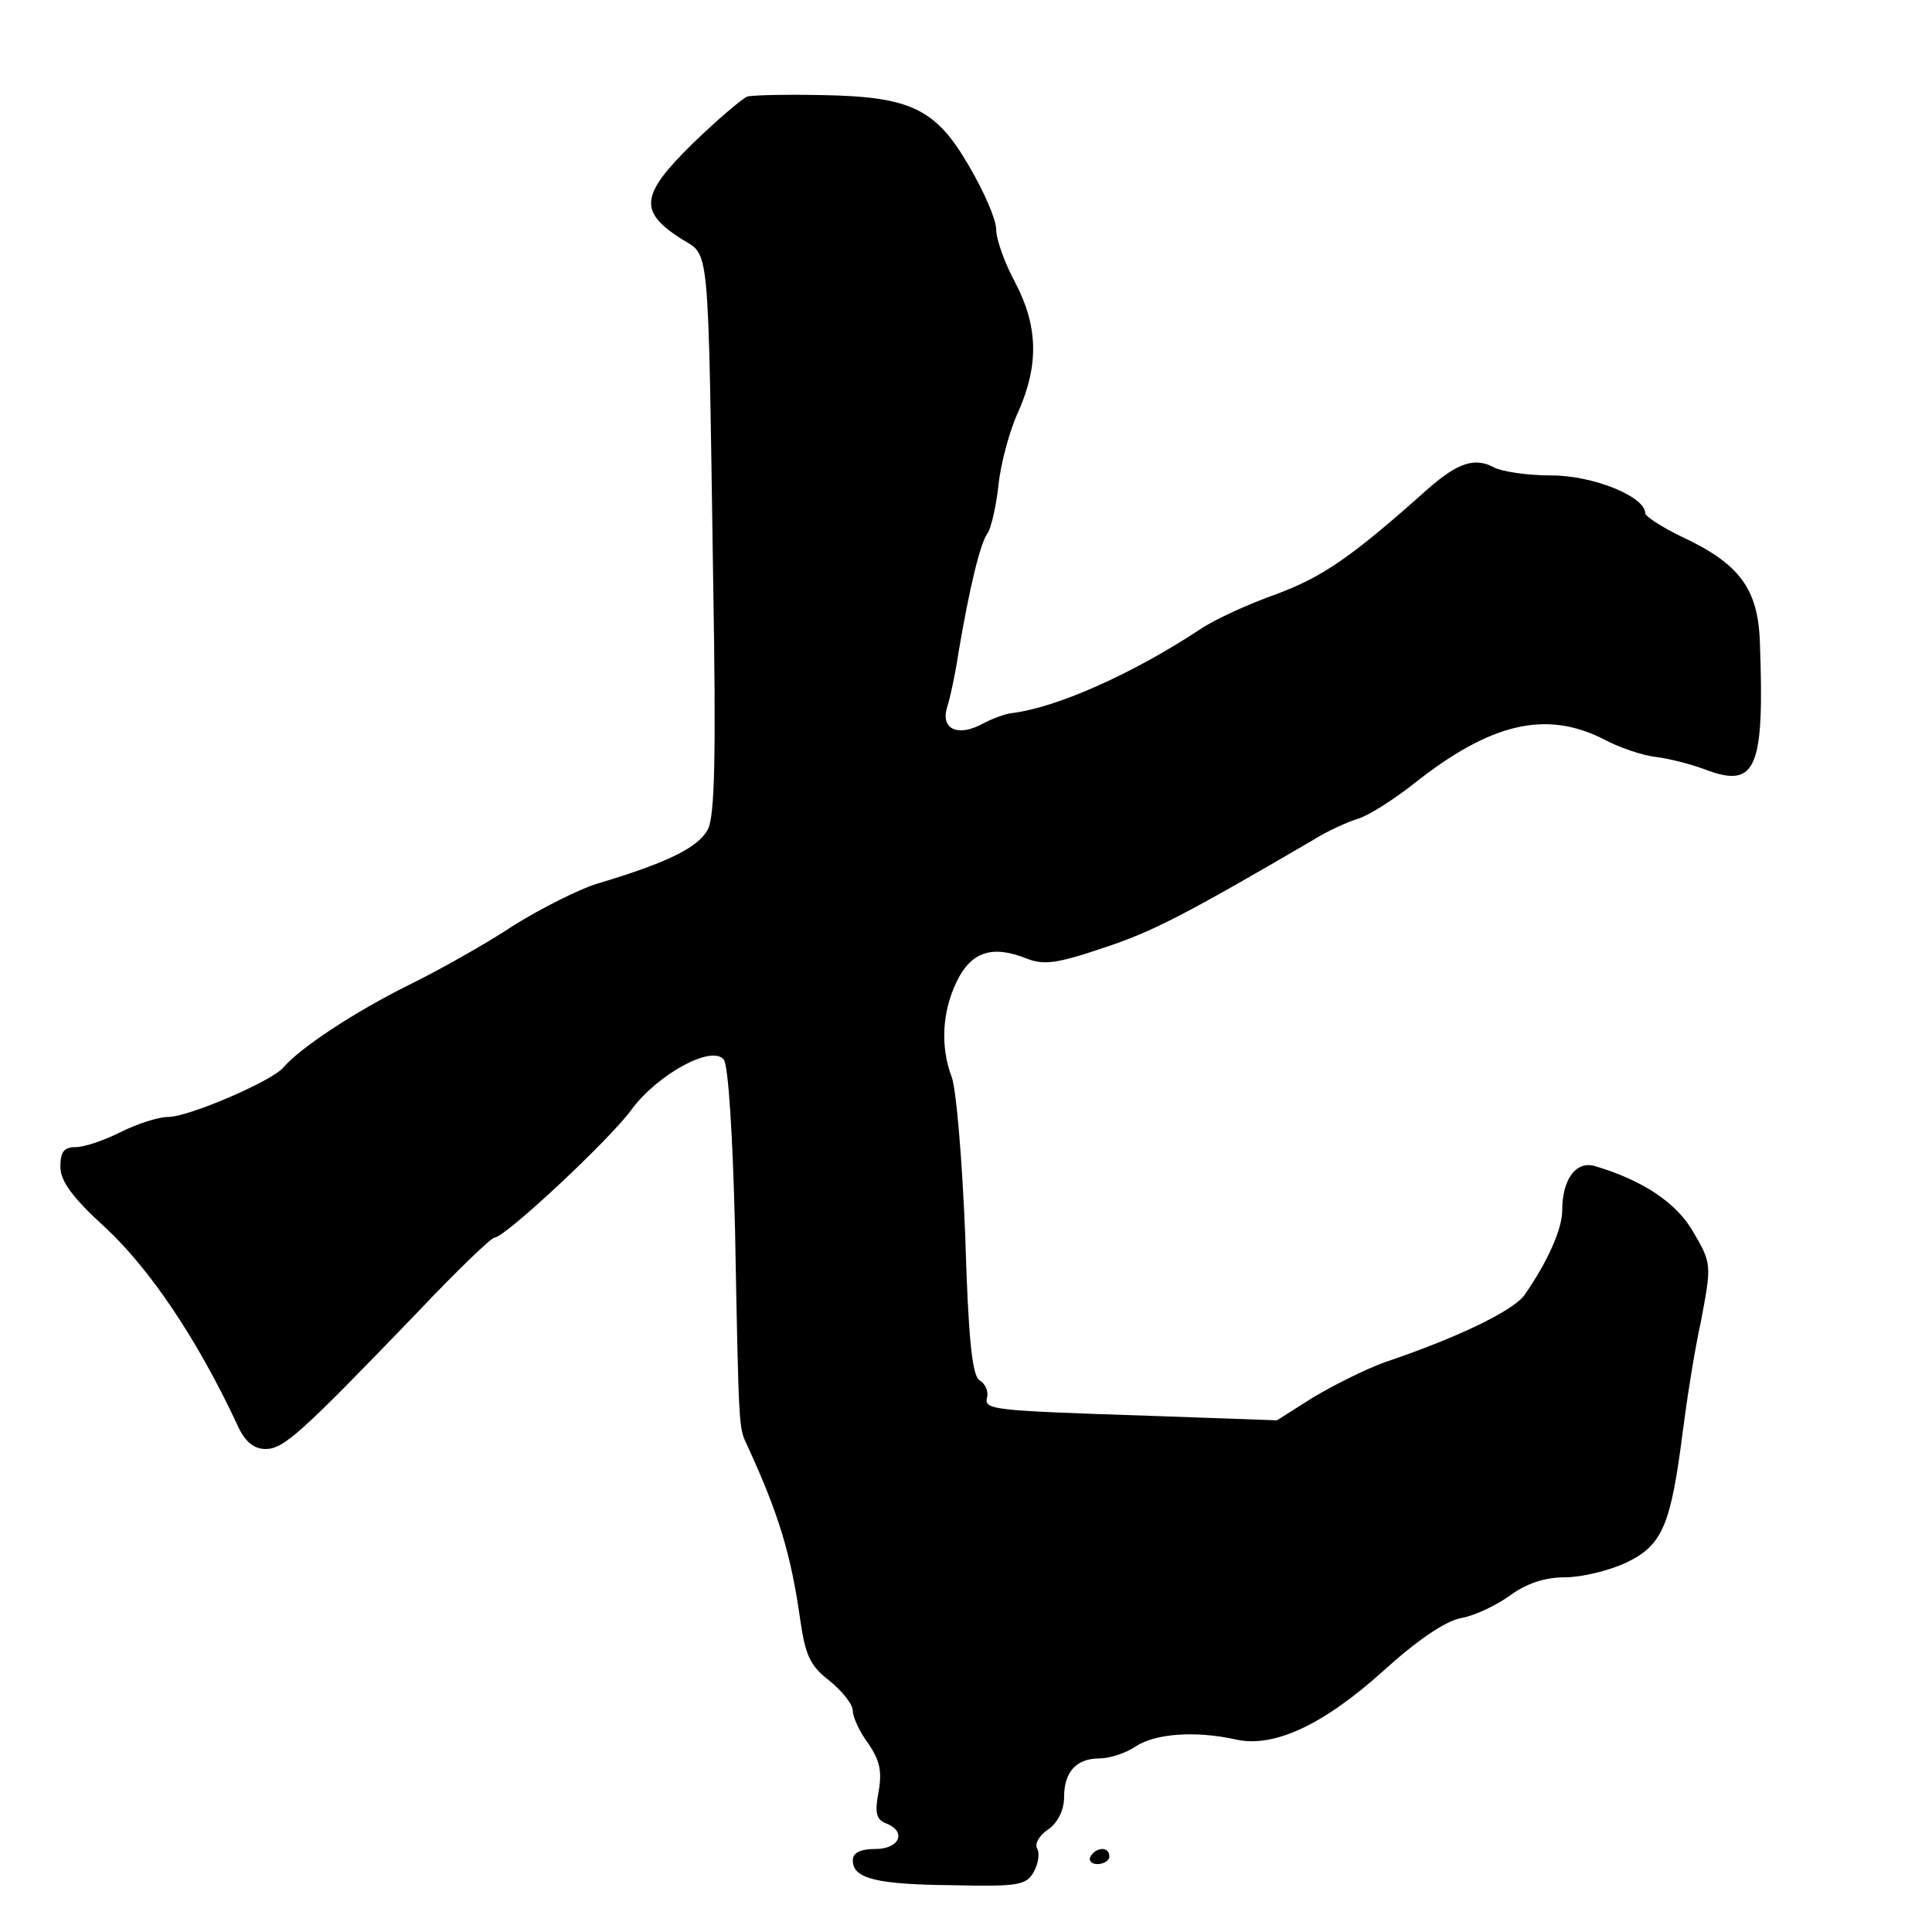
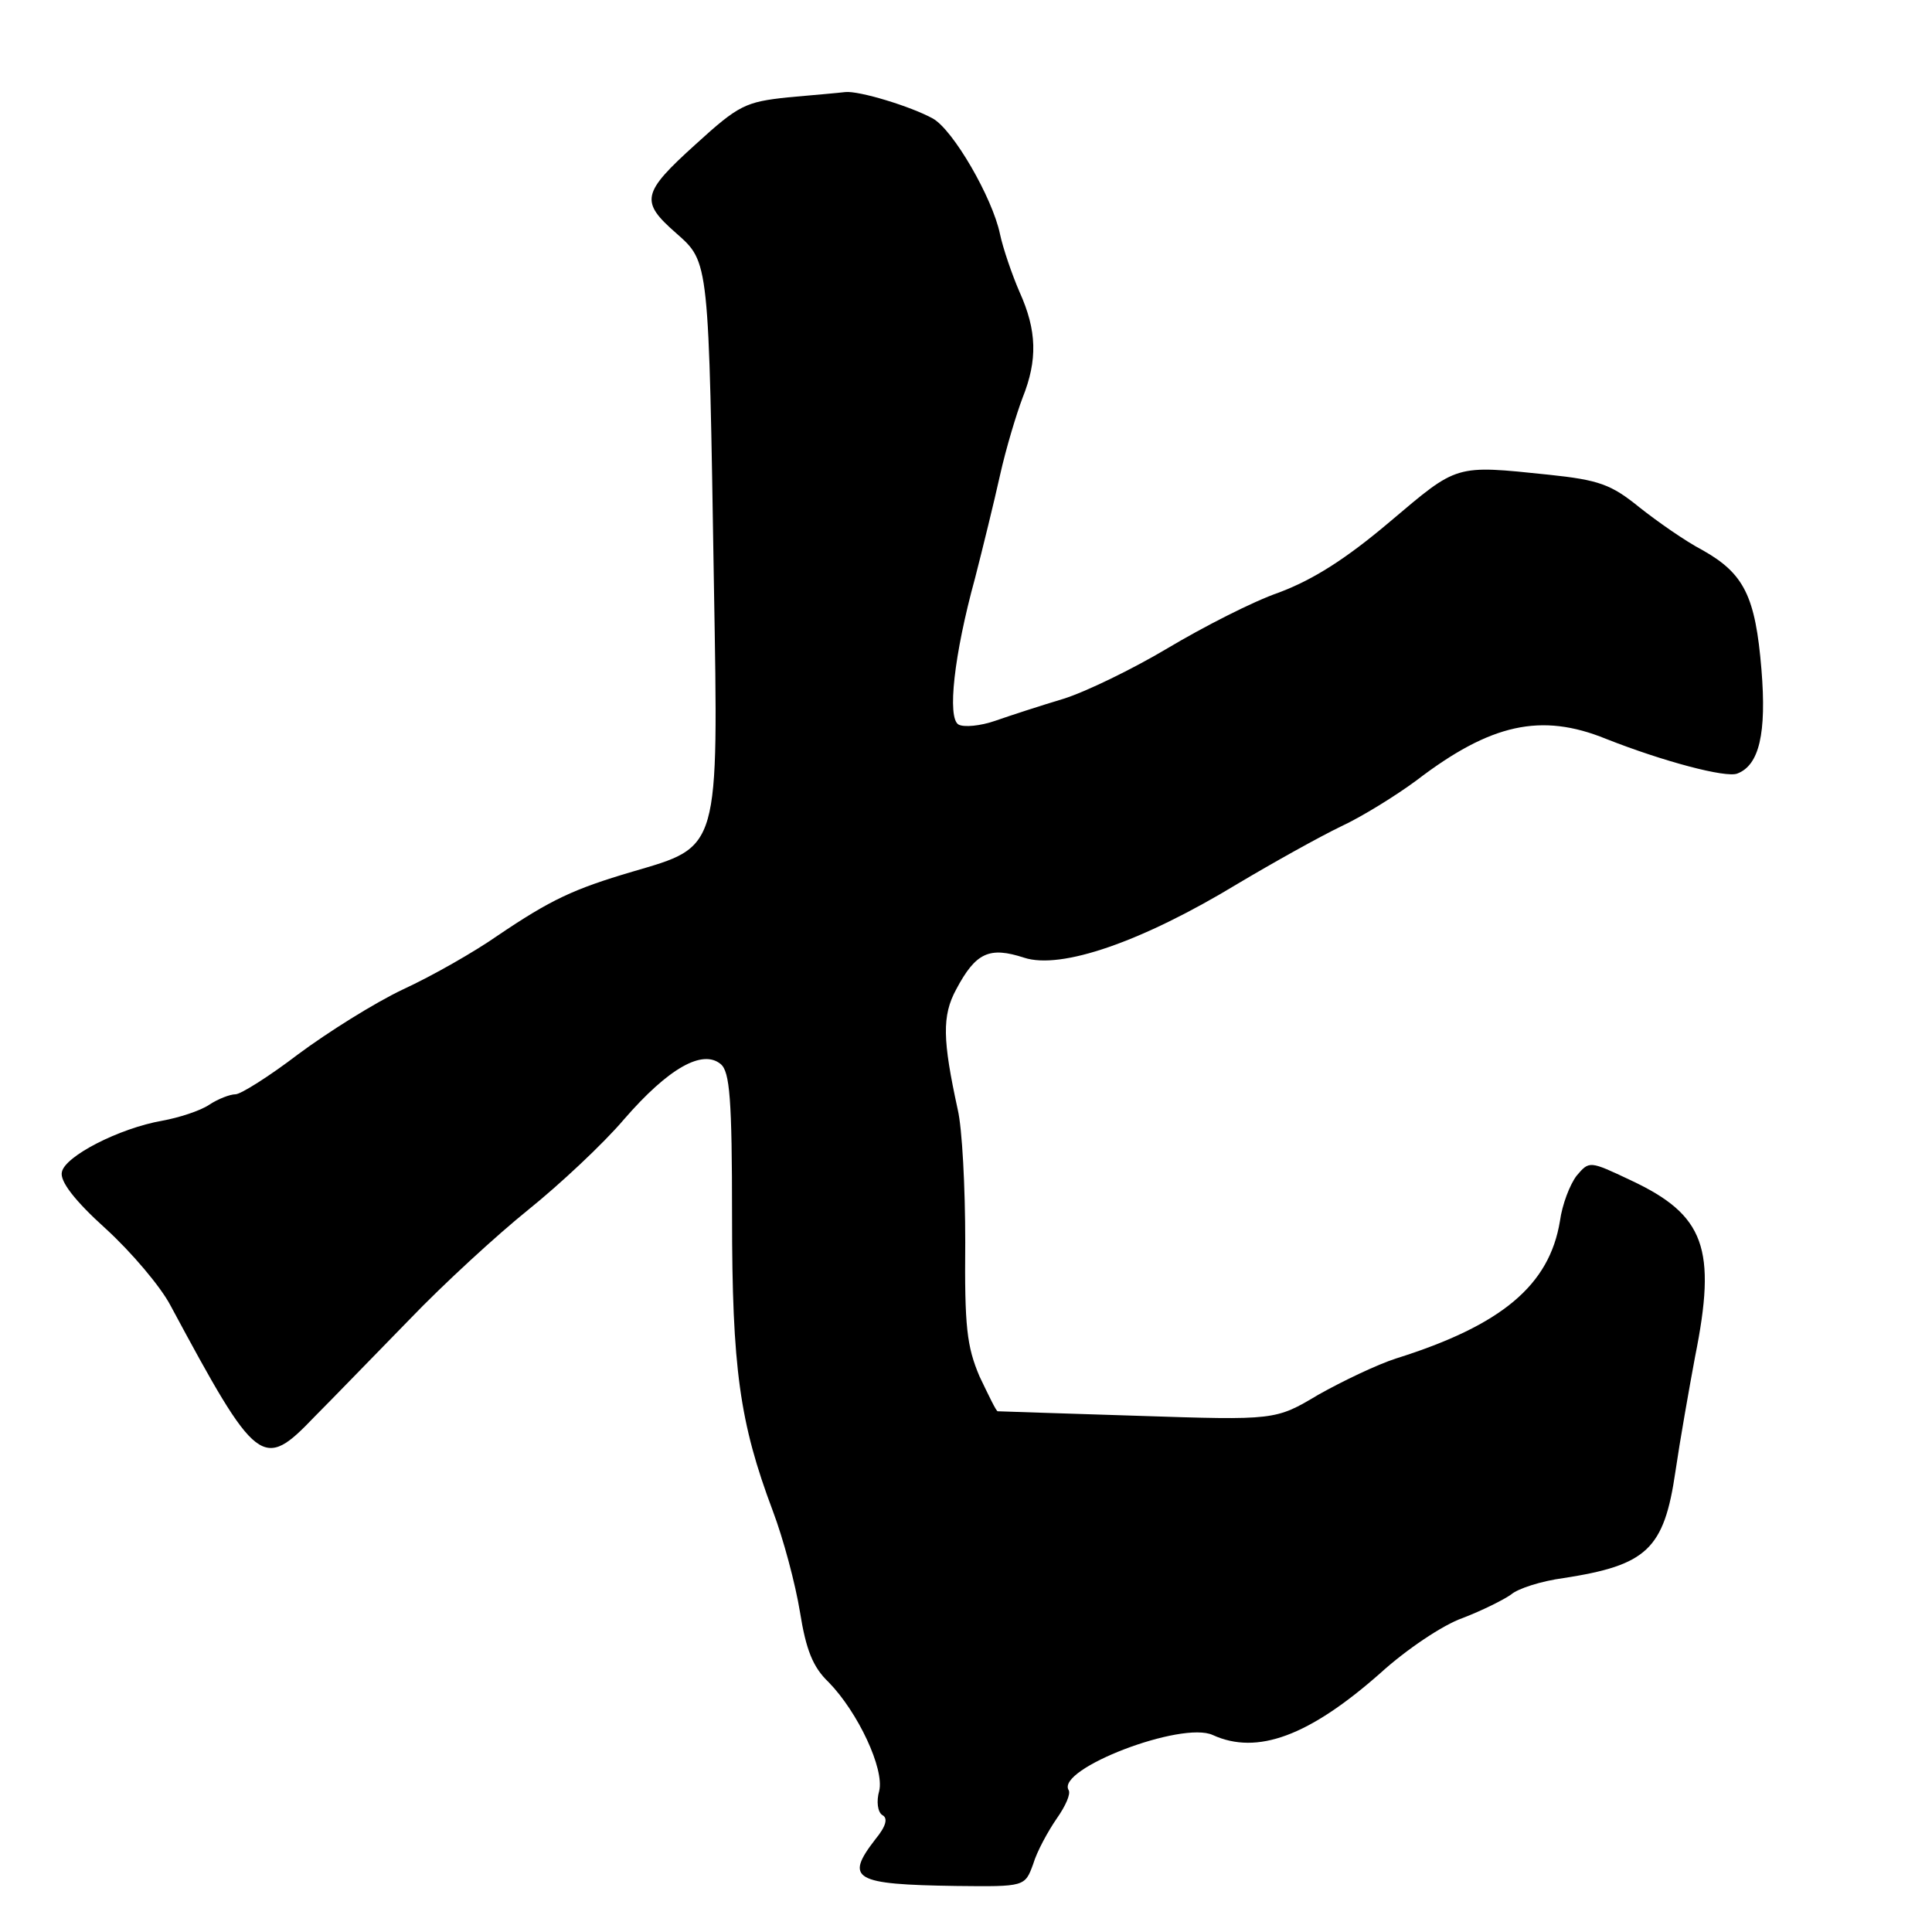
<svg xmlns="http://www.w3.org/2000/svg" version="1.0" width="256pt" height="256pt" viewBox="0 0 256 256" preserveAspectRatio="xMidYMid meet">
  <g transform="translate(0,256) scale(0.1,-0.1)" fill="#000000" stroke="none">
-     <path d="M990 2432 c-7 -3 -40 -31 -73 -63 -68 -67 -71 -89 -15 -125 39 -25 36 8 43 -454 4 -234 2 -311 -7 -329 -13 -24 -53 -44 -147 -72 -23 -7 -73 -32 -110 -55 -36 -24 -100 -60 -141 -80 -70 -35 -142 -82 -165 -109 -16 -18 -125 -65 -152 -65 -13 0 -41 -9 -63 -20 -22 -11 -48 -20 -60 -20 -15 0 -20 -6 -20 -26 0 -19 16 -41 60 -81 59 -55 121 -147 174 -260 10 -23 22 -33 38 -33 24 0 47 21 202 182 51 54 97 98 101 98 14 0 154 131 182 170 34 46 106 86 122 66 6 -7 12 -100 15 -227 5 -269 5 -260 16 -284 42 -91 58 -145 70 -229 7 -49 13 -63 39 -83 17 -14 31 -31 31 -40 0 -8 9 -28 21 -44 15 -22 18 -37 13 -64 -5 -27 -3 -36 10 -41 28 -11 18 -34 -14 -34 -20 0 -30 -5 -30 -15 0 -24 30 -32 132 -33 88 -2 98 0 108 18 6 11 8 25 4 31 -3 6 3 17 15 25 13 9 21 26 21 43 0 33 16 51 47 51 13 0 35 7 48 16 26 17 79 21 133 9 50 -11 115 19 195 91 44 40 82 66 103 70 18 3 47 17 65 30 22 16 46 24 73 24 22 0 59 9 82 20 47 23 58 49 74 175 5 39 15 104 24 145 14 74 14 76 -10 117 -22 39 -67 69 -131 88 -25 7 -43 -18 -43 -59 0 -25 -20 -69 -50 -112 -15 -21 -90 -57 -185 -89 -25 -9 -67 -30 -94 -46 l-49 -31 -169 6 c-214 7 -219 8 -215 25 2 8 -3 18 -10 22 -10 6 -15 57 -19 191 -4 101 -12 196 -18 211 -15 40 -13 86 7 127 19 39 47 48 92 30 23 -9 40 -7 102 14 64 21 107 43 278 143 19 12 46 24 59 28 14 4 47 25 75 47 101 80 174 97 250 59 20 -11 52 -22 70 -24 17 -2 49 -10 69 -18 64 -23 75 4 69 168 -2 73 -27 106 -104 142 -27 13 -48 27 -48 31 0 22 -69 50 -124 50 -32 0 -66 5 -77 11 -25 13 -47 6 -86 -28 -103 -92 -140 -117 -201 -140 -37 -13 -83 -34 -102 -47 -91 -60 -191 -104 -250 -111 -8 -1 -25 -7 -38 -14 -33 -18 -56 -7 -47 22 4 12 11 45 15 72 14 83 29 147 39 159 4 6 11 35 14 63 3 29 15 74 27 99 27 62 25 113 -5 170 -14 26 -25 57 -25 70 0 13 -16 50 -36 84 -44 76 -77 92 -195 94 -48 1 -92 0 -99 -2z" />
-     <path d="M1445 100 c-3 -5 1 -10 9 -10 9 0 16 5 16 10 0 6 -4 10 -9 10 -6 0 -13 -4 -16 -10z" />
+     <path d="M1044 2431 c-56 -6 -65 -10 -122 -62 -72 -65 -74 -76 -26 -118 44 -39 43 -34 50 -467 6 -353 8 -345 -108 -379 -78 -23 -108 -37 -179 -85 -30 -21 -86 -53 -125 -71 -38 -18 -100 -57 -139 -86 -38 -29 -76 -53 -83 -53 -7 0 -23 -6 -35 -14 -12 -8 -40 -17 -62 -21 -57 -10 -129 -47 -133 -68 -3 -12 17 -38 58 -75 34 -31 73 -77 86 -102 115 -214 122 -219 191 -147 23 23 79 81 125 128 46 48 117 113 158 146 41 33 99 87 127 120 59 68 104 93 128 73 12 -10 15 -46 15 -201 0 -202 10 -274 54 -391 14 -37 30 -97 36 -134 8 -50 17 -73 38 -93 39 -40 74 -115 67 -144 -4 -14 -2 -28 4 -32 8 -4 5 -15 -9 -32 -41 -53 -29 -60 107 -62 91 -1 91 -1 102 29 5 17 20 44 31 60 12 17 19 33 16 38 -17 28 150 92 191 73 59 -27 128 -1 222 82 34 31 83 64 109 73 26 10 54 24 64 31 9 8 40 18 70 22 110 17 133 38 148 141 6 41 18 109 26 152 29 144 13 188 -85 234 -55 26 -55 26 -72 6 -9 -12 -19 -38 -22 -60 -14 -85 -77 -138 -217 -182 -25 -8 -71 -30 -103 -48 -57 -34 -57 -34 -240 -28 -100 3 -183 6 -185 6 -2 0 -12 21 -24 46 -17 40 -20 66 -19 178 0 72 -4 151 -10 176 -20 92 -21 124 -2 159 26 49 44 57 90 42 49 -16 156 21 283 98 47 28 108 62 137 76 28 13 73 41 100 61 98 75 165 90 251 55 76 -30 159 -52 174 -46 29 11 39 53 32 138 -8 97 -23 127 -78 158 -23 12 -60 38 -84 57 -37 30 -53 36 -120 43 -125 13 -120 14 -210 -62 -59 -50 -102 -77 -147 -94 -35 -12 -101 -46 -148 -74 -47 -28 -109 -58 -138 -67 -30 -9 -70 -22 -90 -29 -20 -7 -42 -9 -49 -5 -15 9 -6 92 22 194 10 39 25 100 33 136 8 36 22 82 30 103 20 50 19 89 -4 140 -10 23 -22 58 -26 77 -10 48 -62 138 -89 153 -29 16 -98 37 -116 35 -8 -1 -42 -4 -76 -7z" />
  </g>
</svg>
